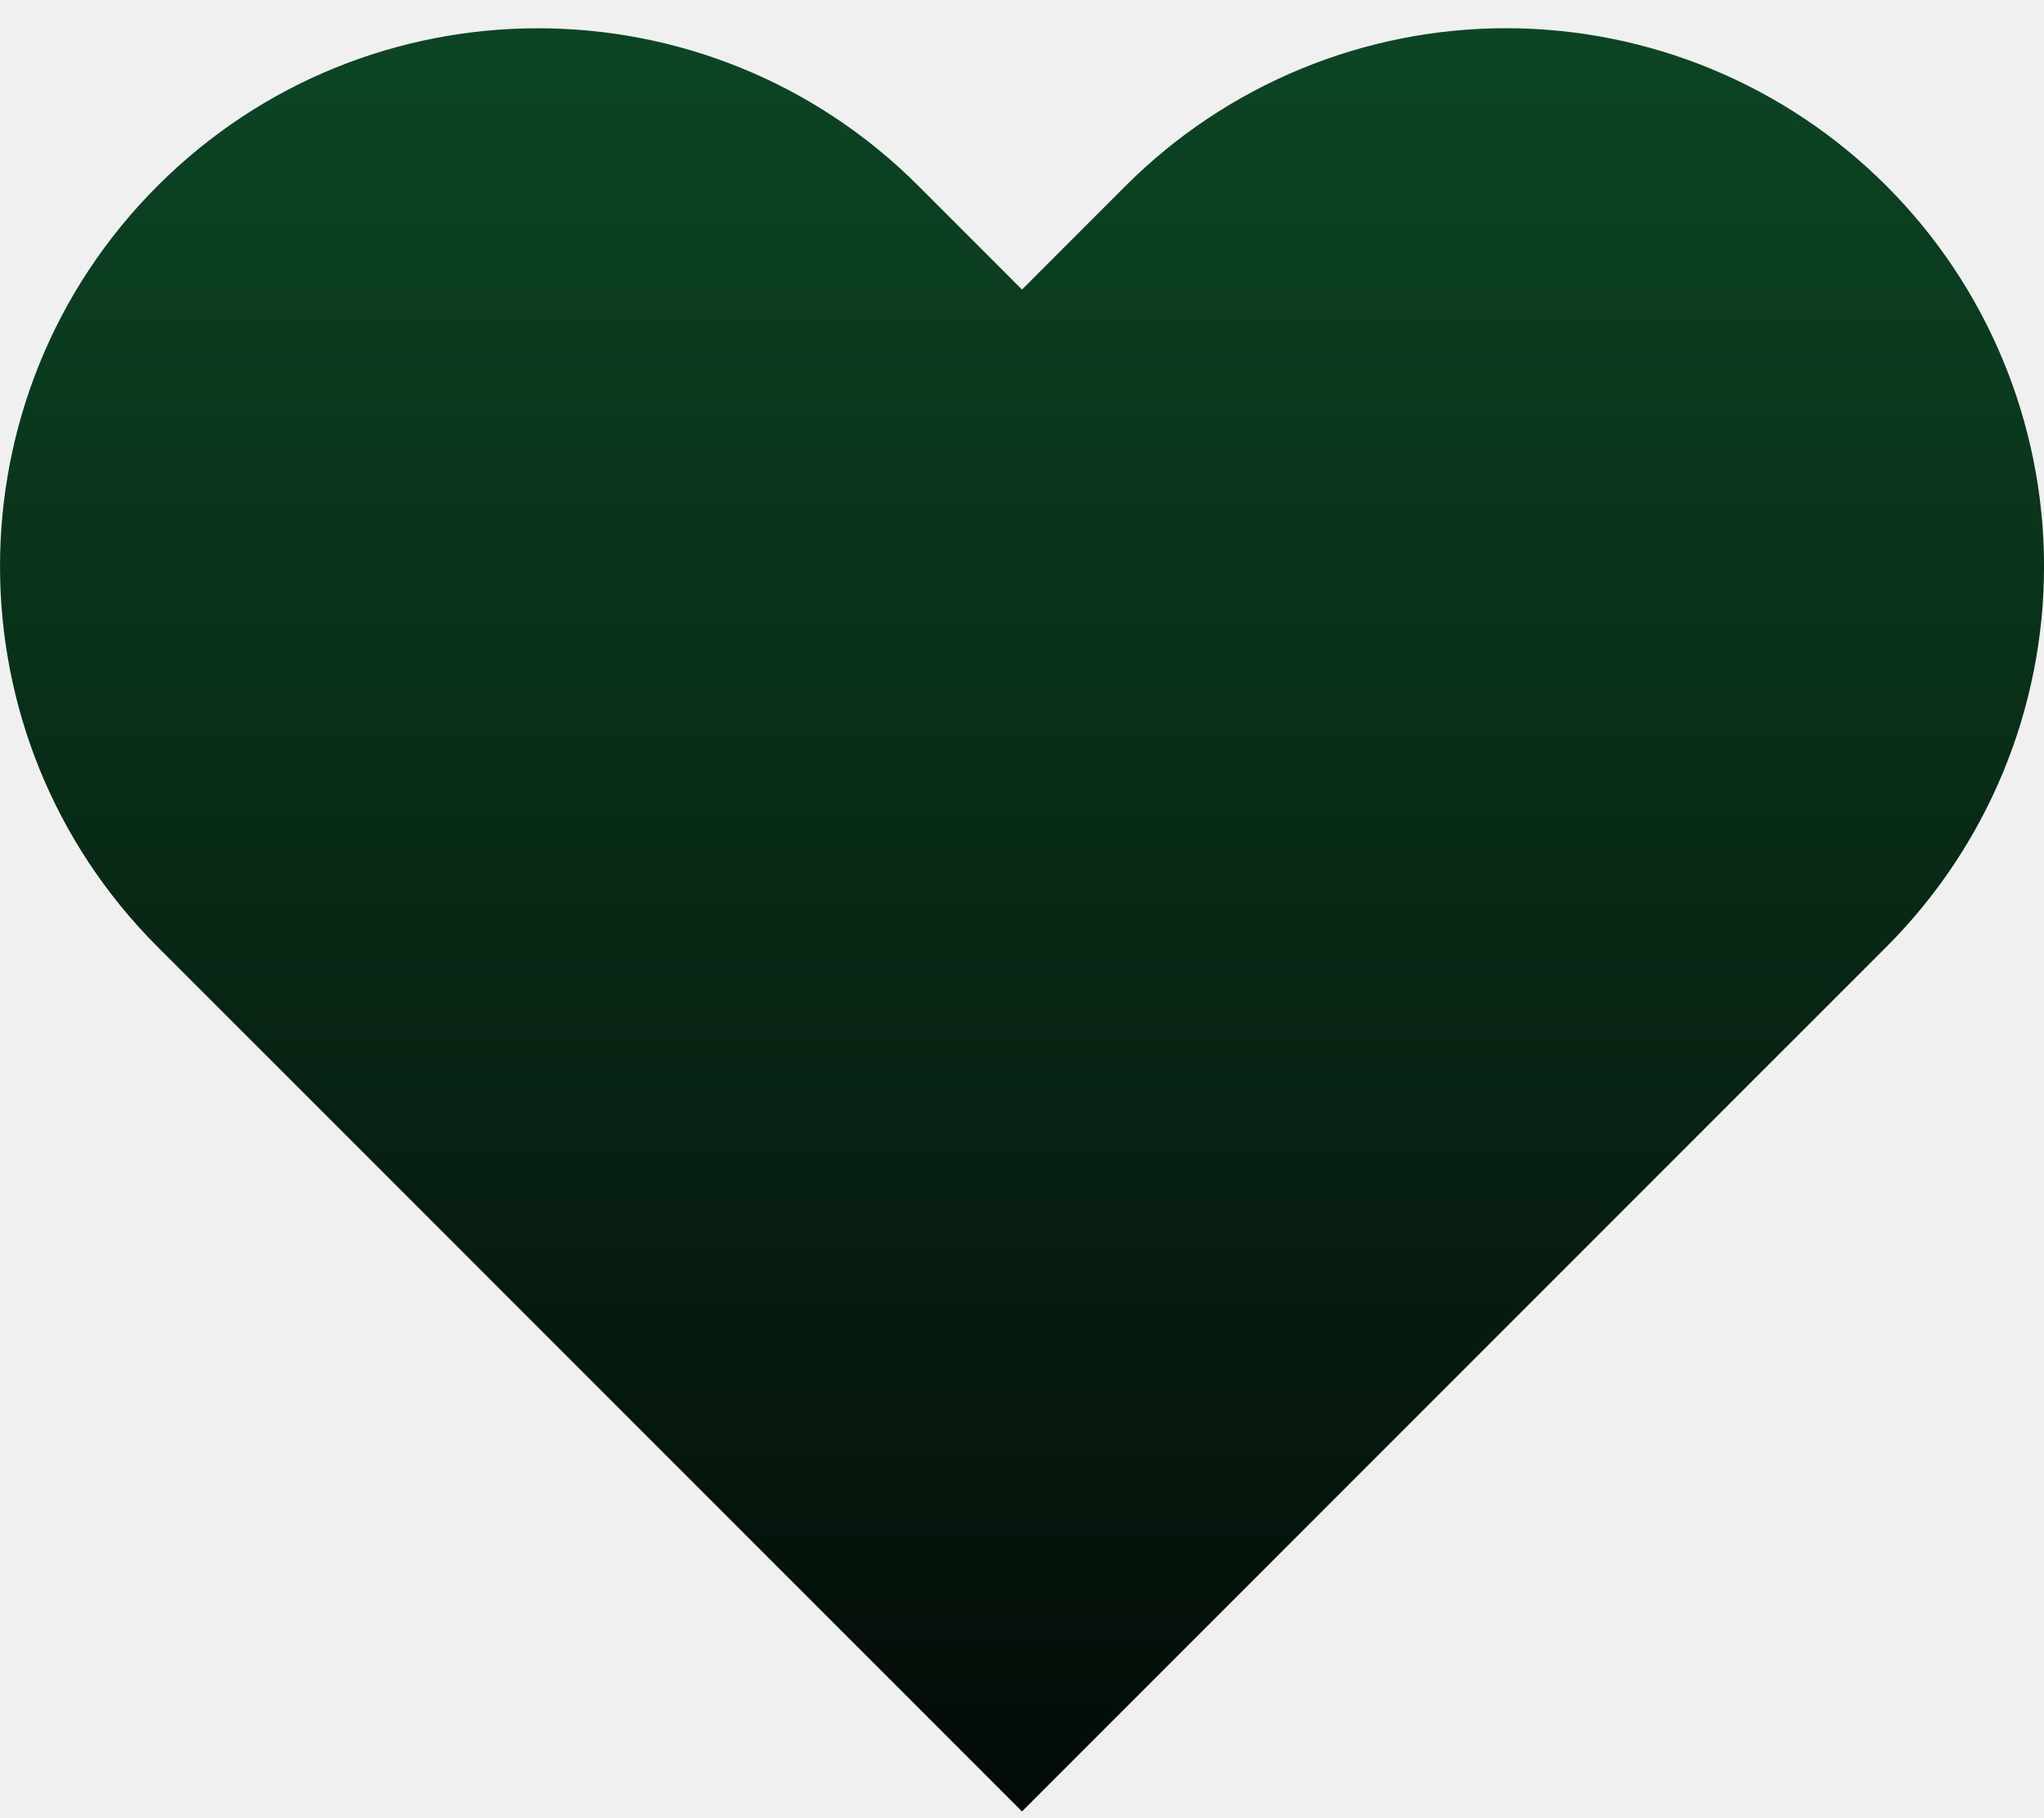
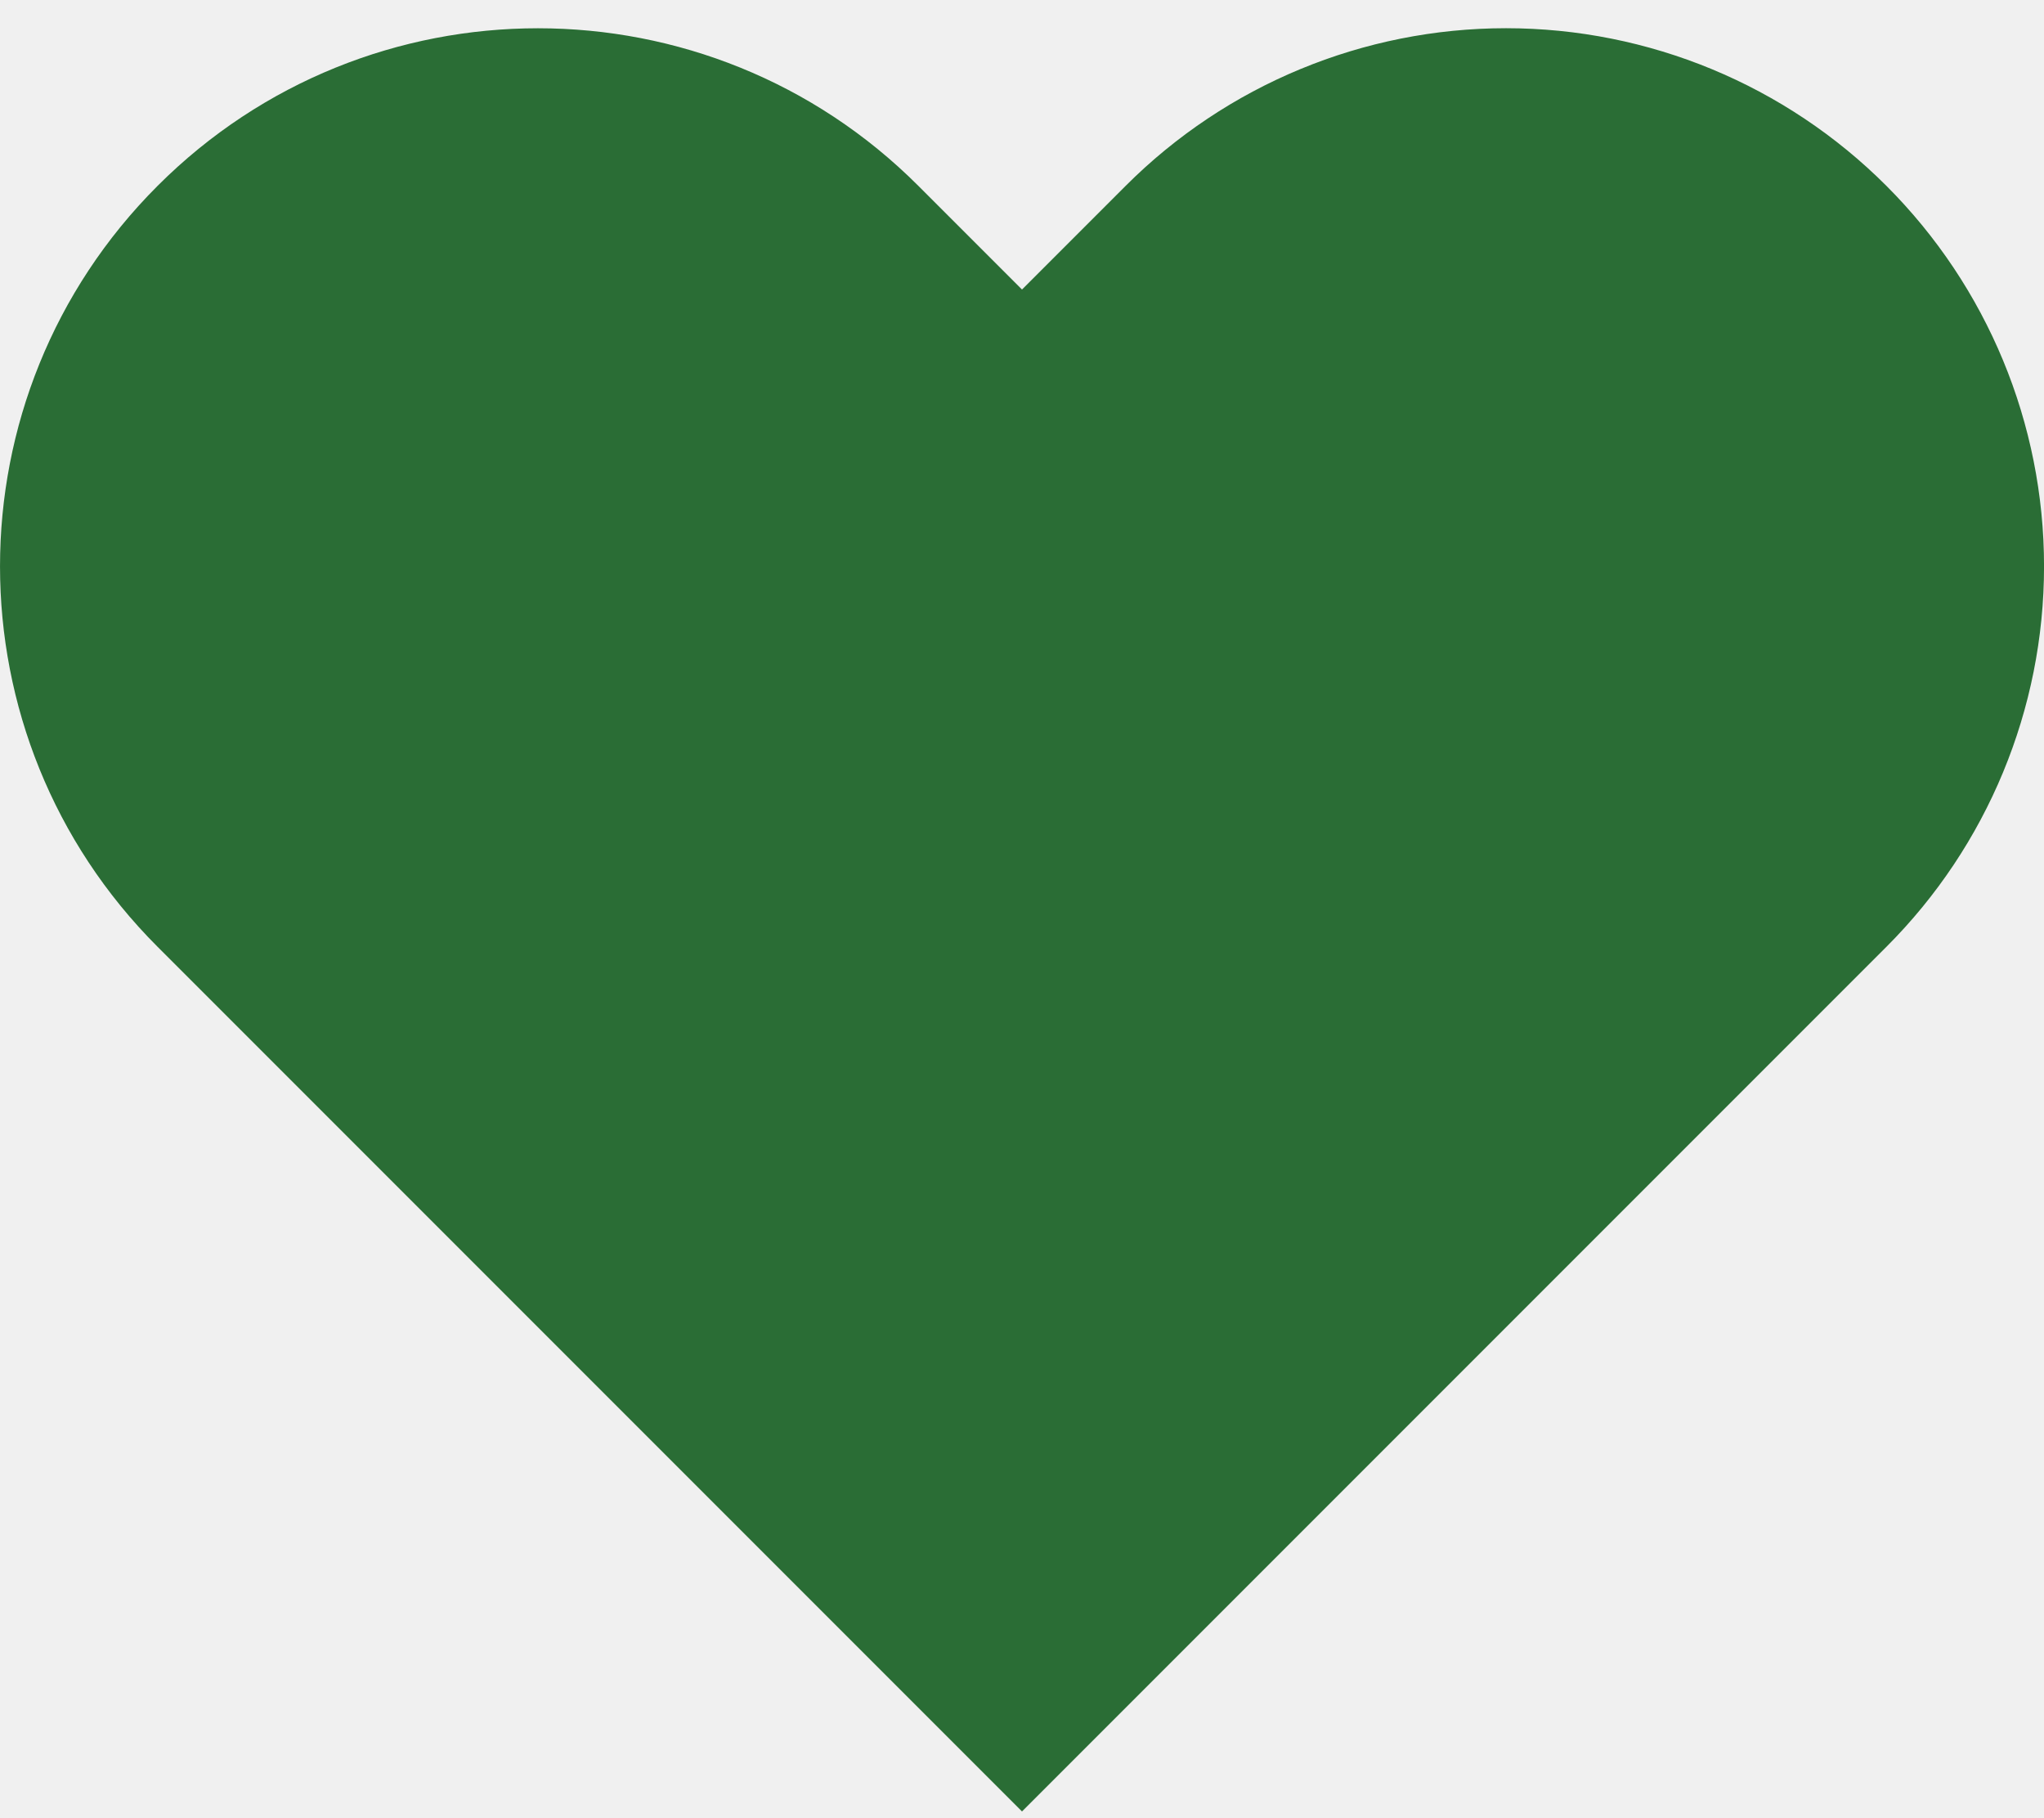
<svg xmlns="http://www.w3.org/2000/svg" width="54" height="48" viewBox="0 0 54 48" fill="none">
-   <path fill-rule="evenodd" clip-rule="evenodd" d="M49.837 4.909C47.172 2.243 43.557 0.745 39.788 0.745C36.018 0.745 32.403 2.243 29.738 4.909L27 7.648L24.262 4.909C18.712 -0.641 9.713 -0.641 4.163 4.909C-1.387 10.459 -1.387 19.457 4.163 25.008L6.902 27.746L27 47.844L47.098 27.746L49.837 25.008C52.503 22.343 54.001 18.728 54.001 14.958C54.001 11.189 52.503 7.574 49.837 4.909Z" fill="url(#paint0_linear)" />
+   <g clip-path="url(#clip0)">
+     <path fill-rule="evenodd" clip-rule="evenodd" d="M49.837 4.909C47.172 2.243 43.557 0.745 39.788 0.745C36.018 0.745 32.403 2.243 29.738 4.909L27 7.647L24.262 4.909C18.712 -0.641 9.713 -0.641 4.163 4.909C-1.387 10.459 -1.387 19.457 4.163 25.007L6.902 27.746L27 47.844L47.098 27.746L49.837 25.007C52.503 22.343 54.001 18.728 54.001 14.958C54.001 11.189 52.503 7.574 49.837 4.909Z" fill="#2A6D35" />
+   </g>
  <defs>
-     <linearGradient id="paint0_linear" x1="27.001" y1="0.745" x2="27.001" y2="47.844" gradientUnits="userSpaceOnUse">
-       <stop stop-color="#0C4524" />
-       <stop offset="1" stop-color="#040B07" />
-     </linearGradient>
+     <clipPath id="clip0">
+       <rect width="54" height="48" fill="white" />
+     </clipPath>
  </defs>
</svg>
